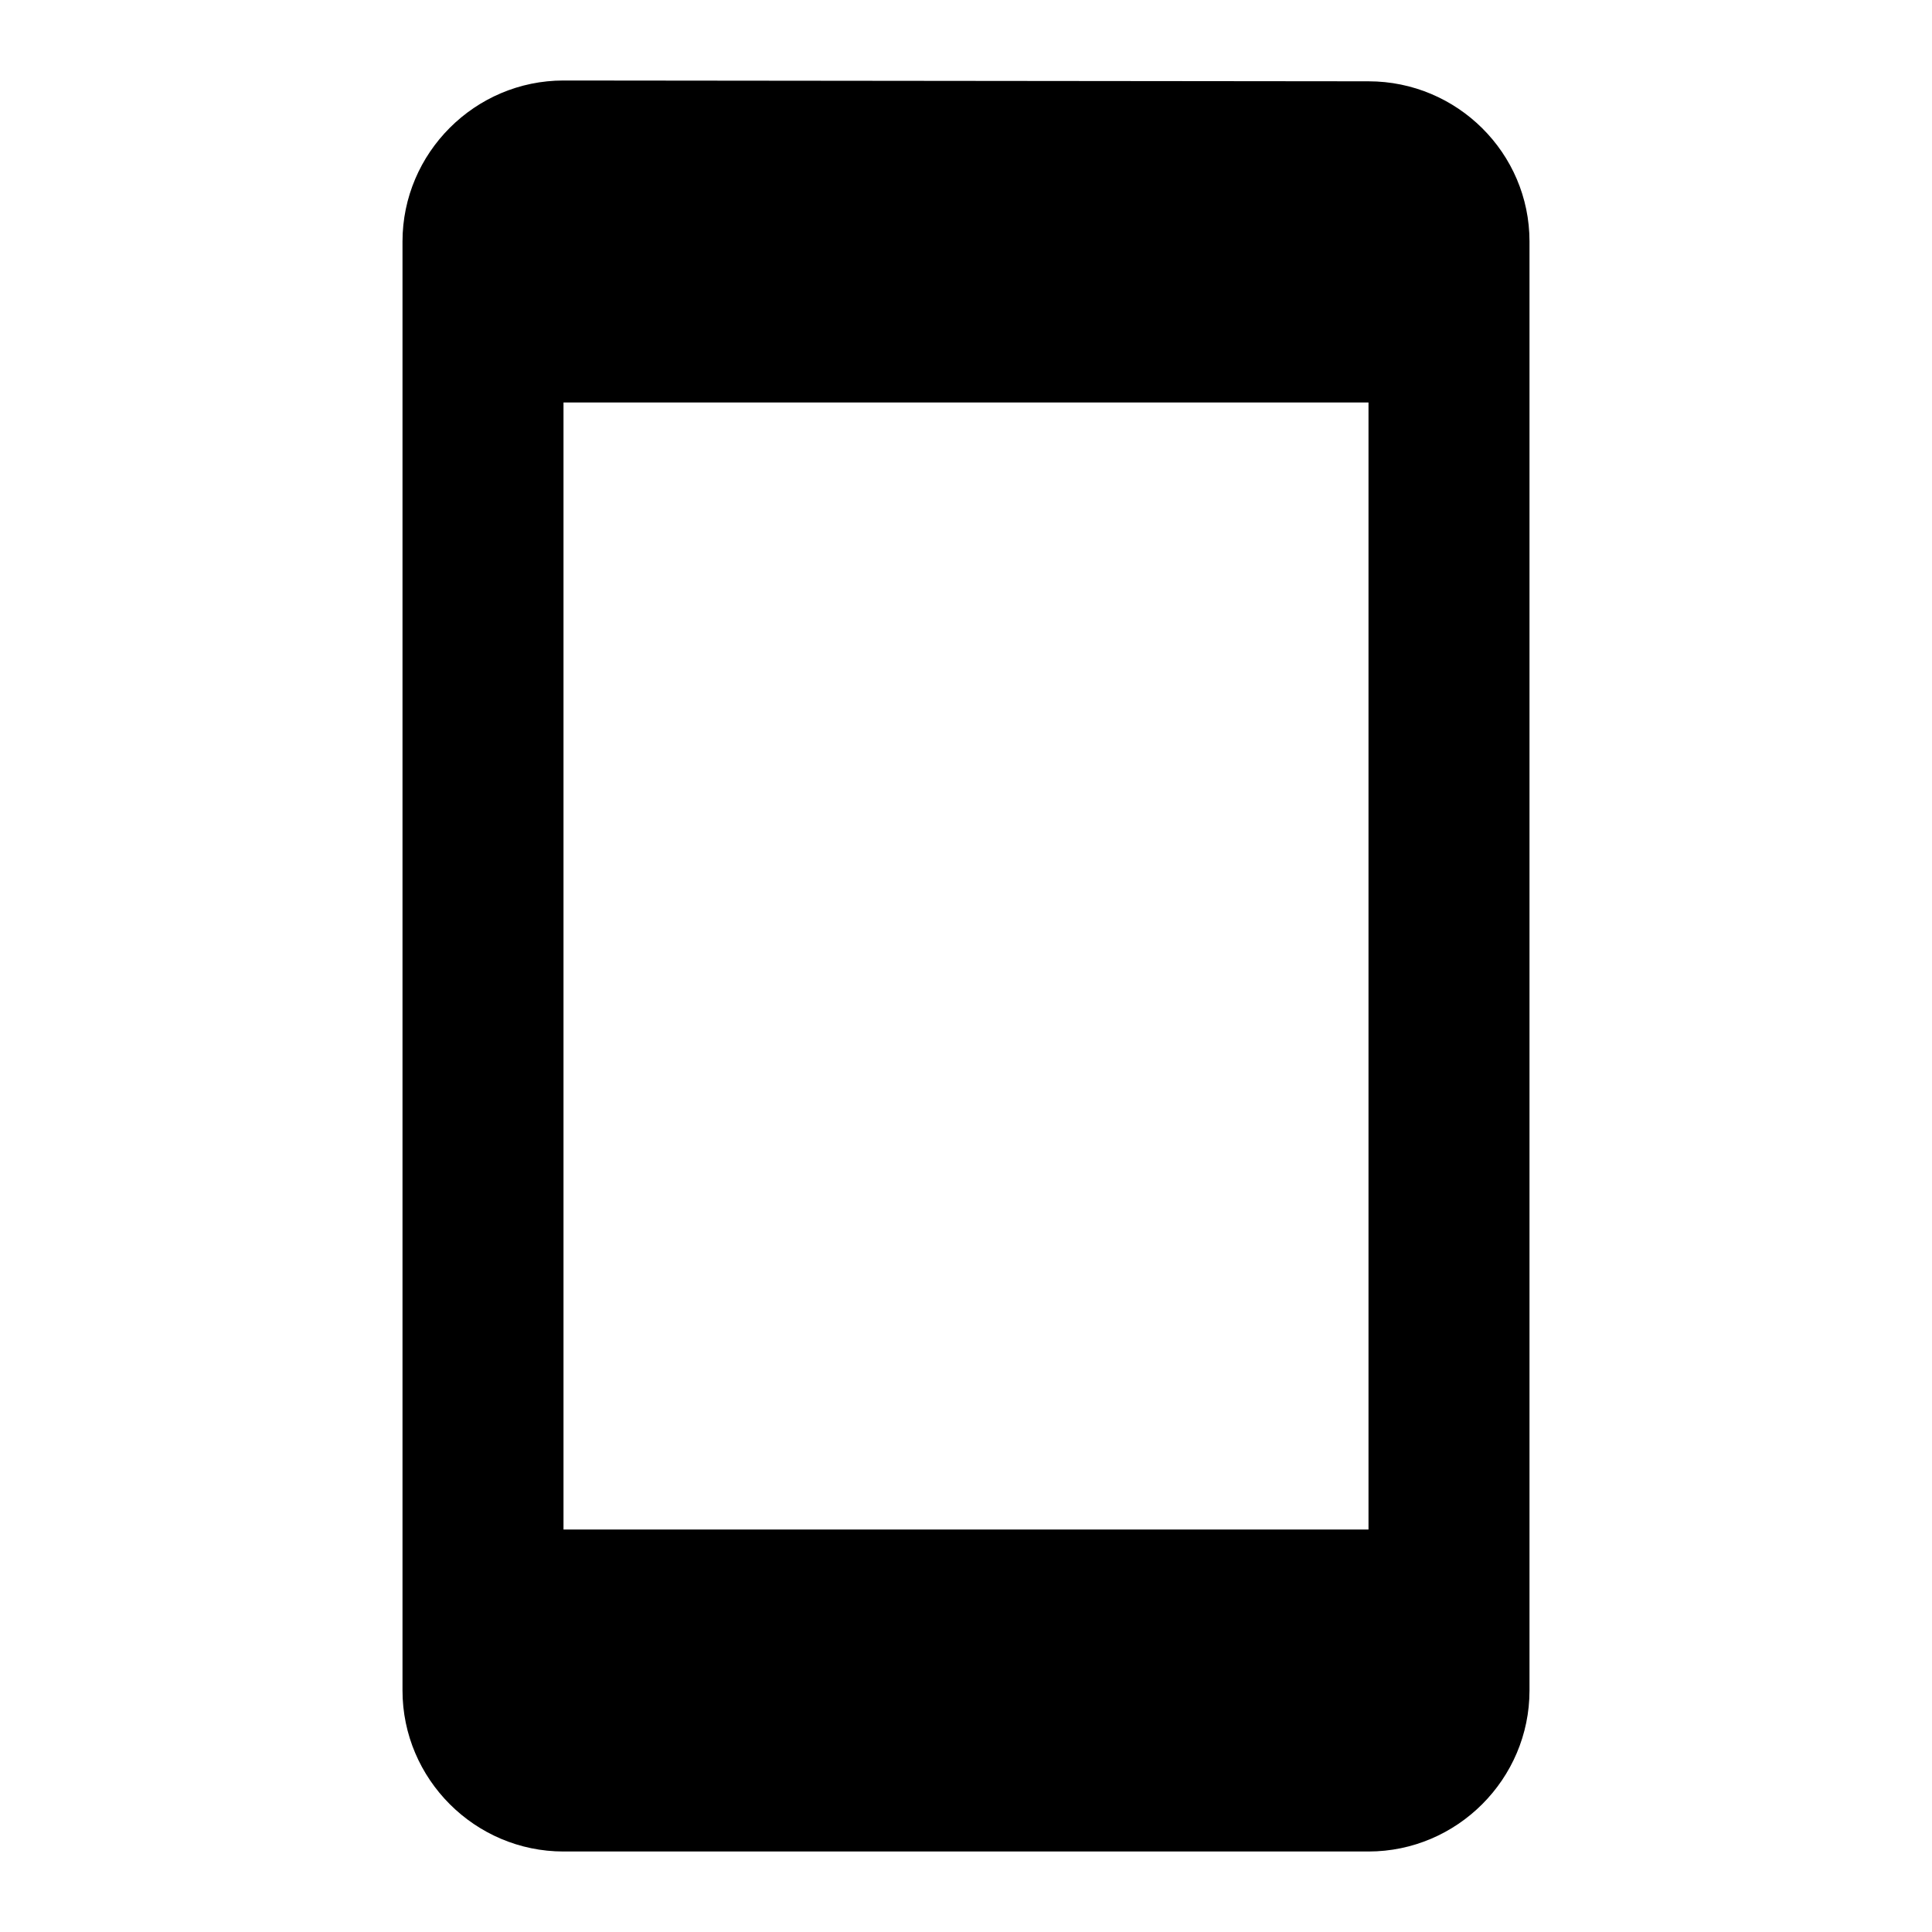
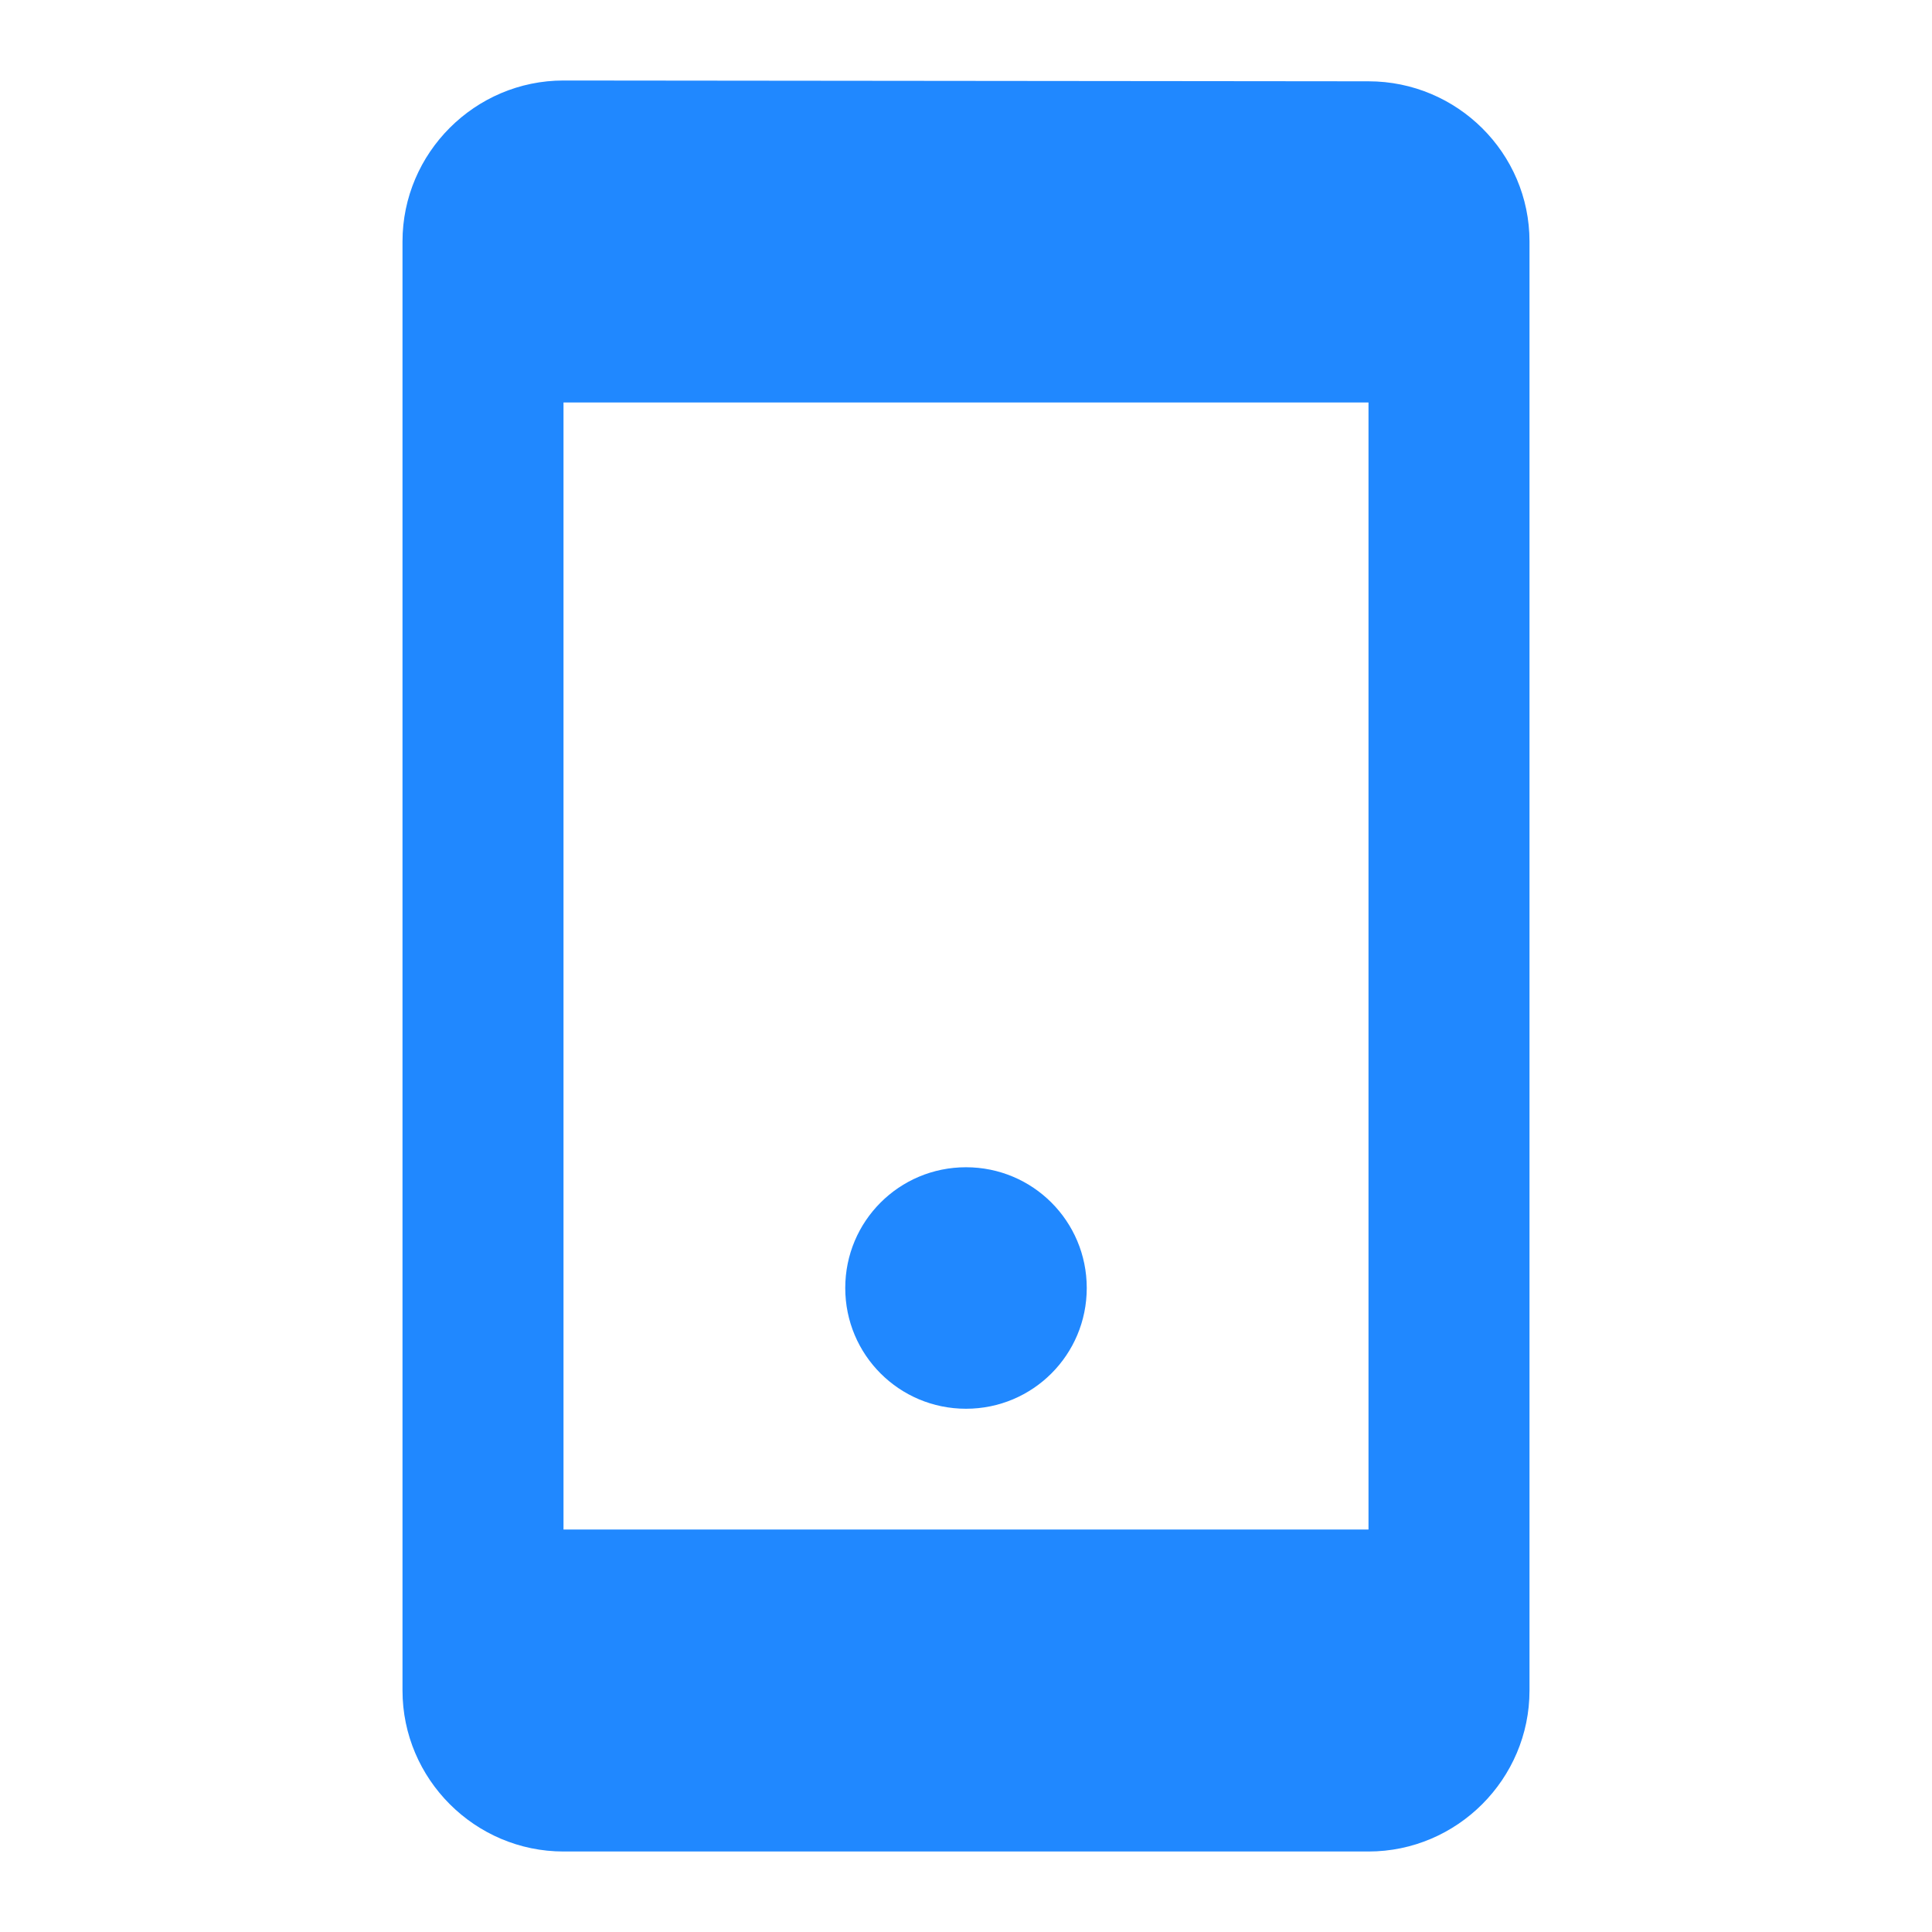
<svg xmlns="http://www.w3.org/2000/svg" width="24" height="24" viewBox="0 0 24 24" fill="none">
-   <path d="M17 1.01L7 1c-1.1 0-2 .9-2 2v18c0 1.1.9 2 2 2h10c1.1 0 2-.9 2-2V3c0-1.1-.9-1.99-2-1.99zM17 19H7V5h10v14z" fill="#000000" />
+   <path d="M17 1.01L7 1c-1.1 0-2 .9-2 2v18c0 1.1.9 2 2 2h10c1.1 0 2-.9 2-2V3c0-1.1-.9-1.99-2-1.99zM17 19H7V5h10v14z" fill="#2088FF" />
+   <path d="M12 17.5c.83 0 1.5-.67 1.5-1.5s-.67-1.5-1.5-1.5-1.5.67-1.5 1.5.67 1.5 1.5 1.5z" fill="#2088FF" />
</svg>
